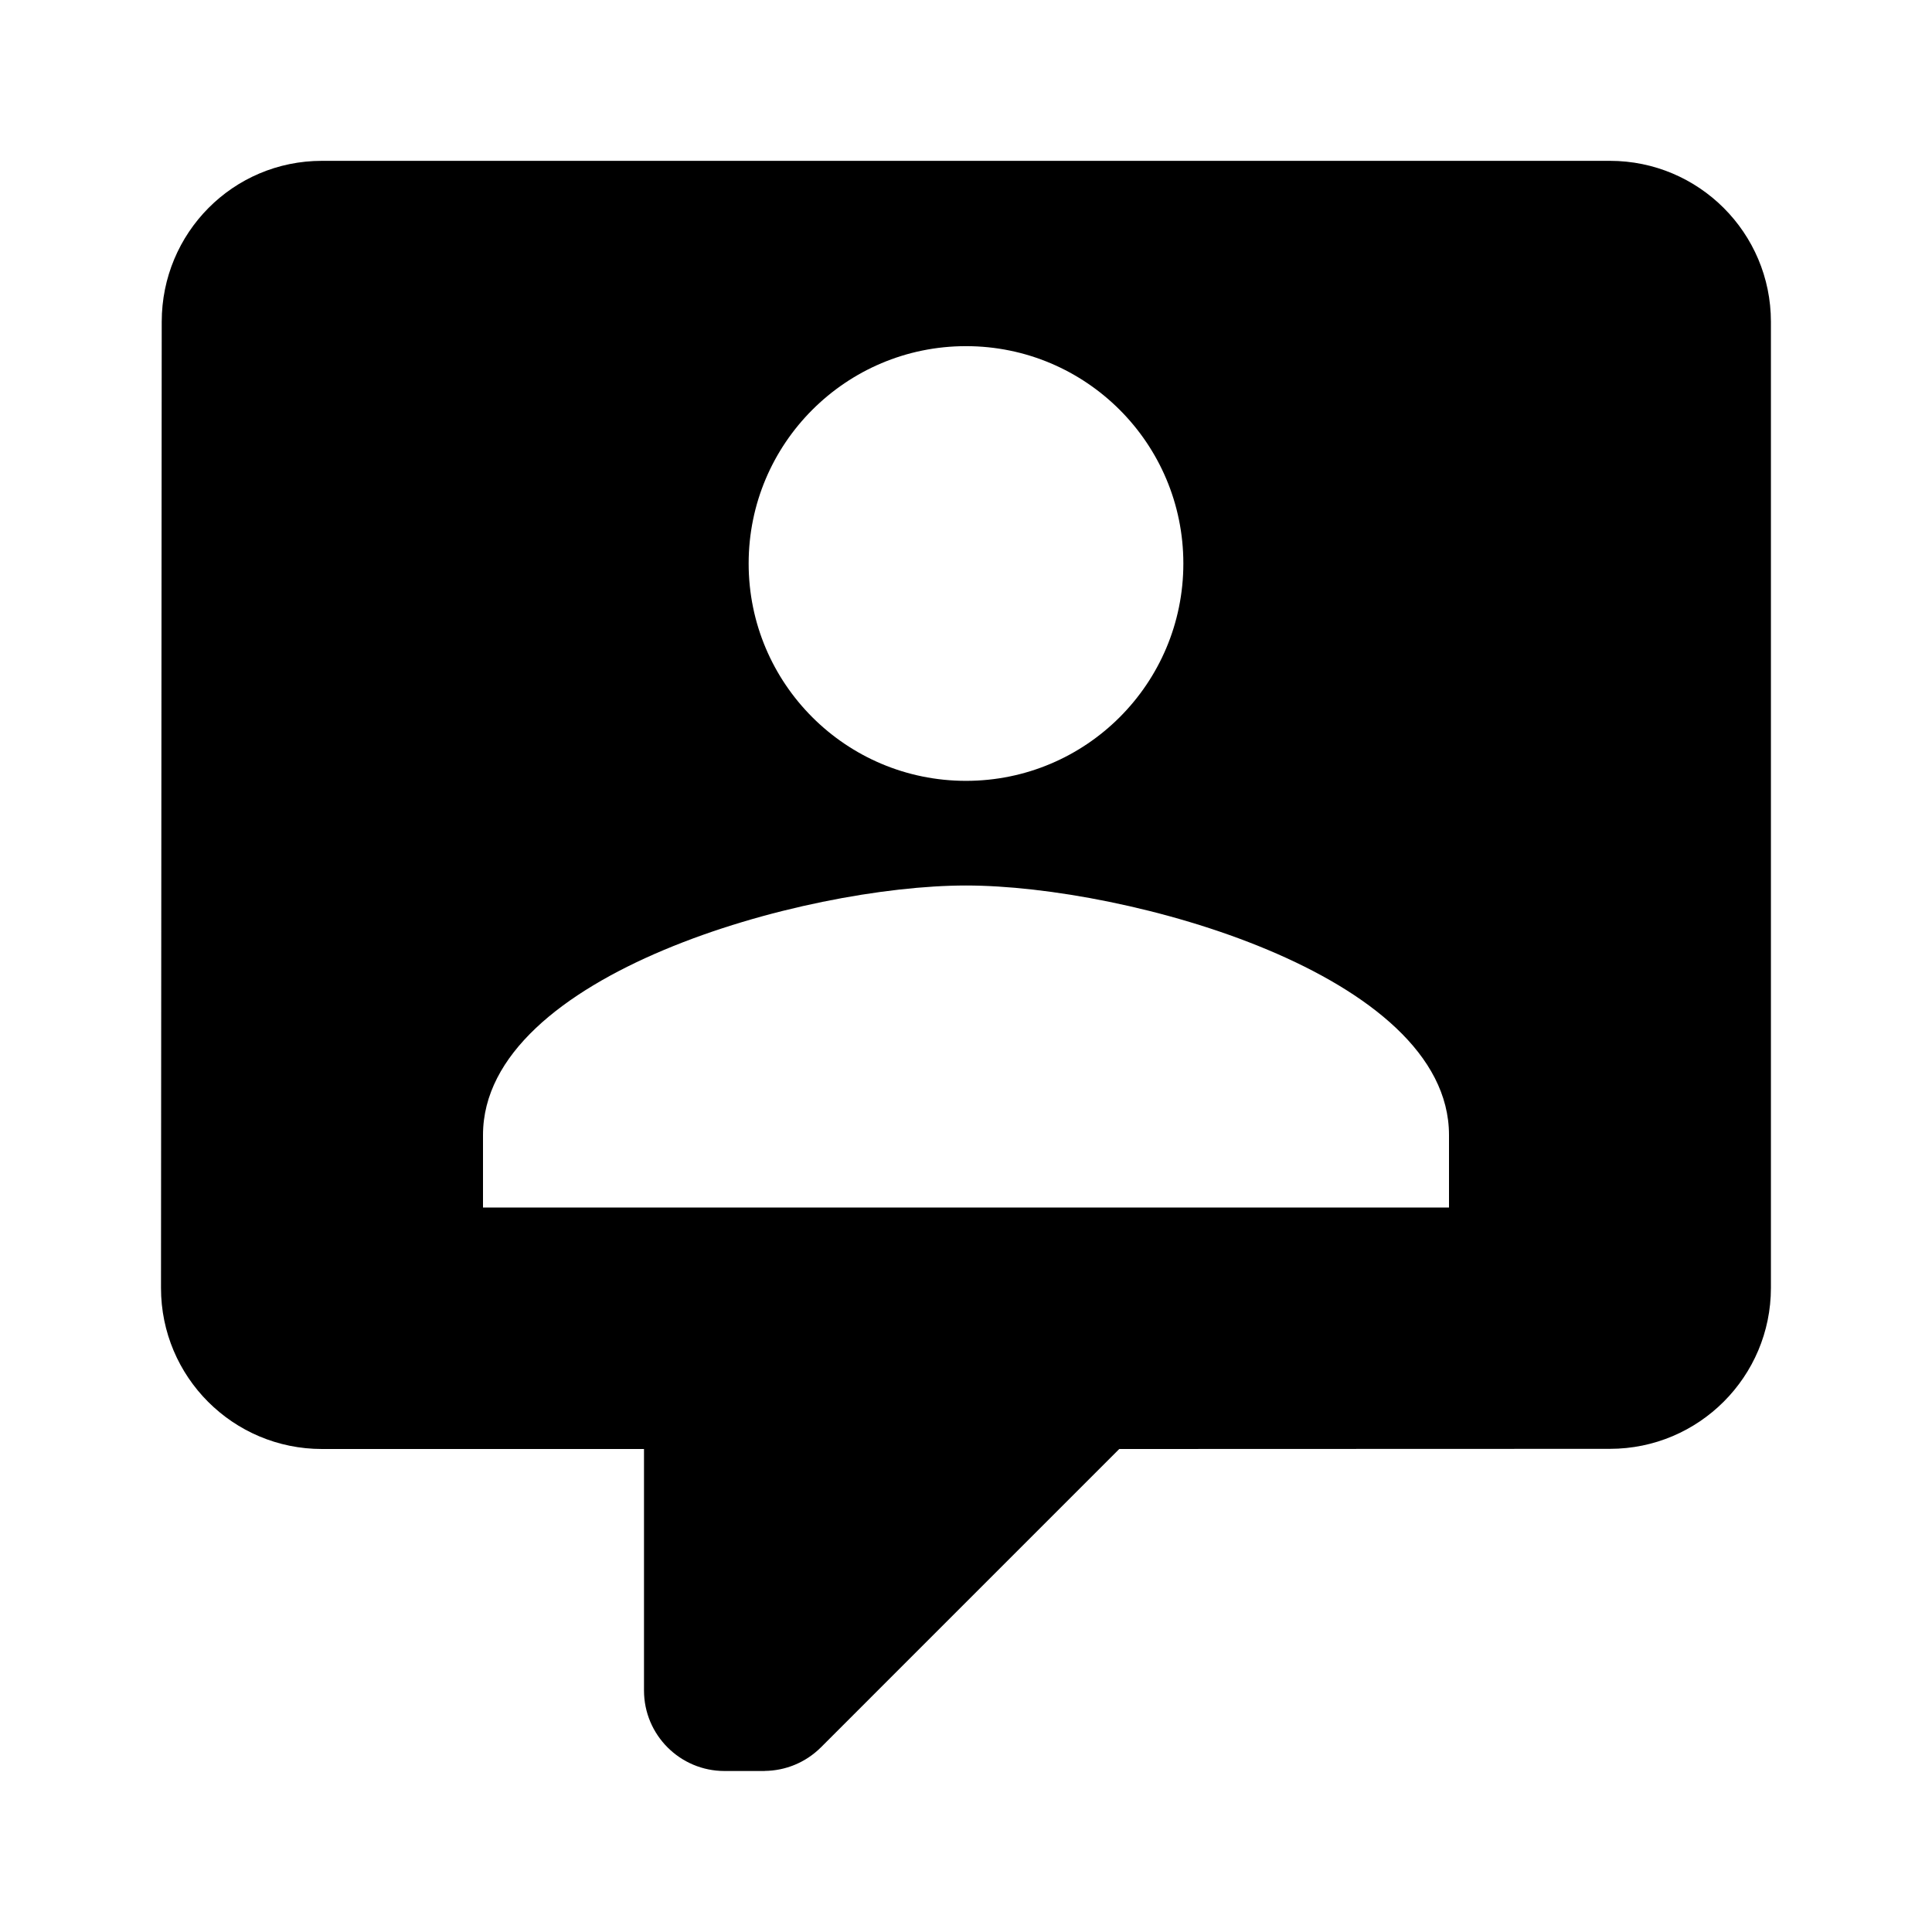
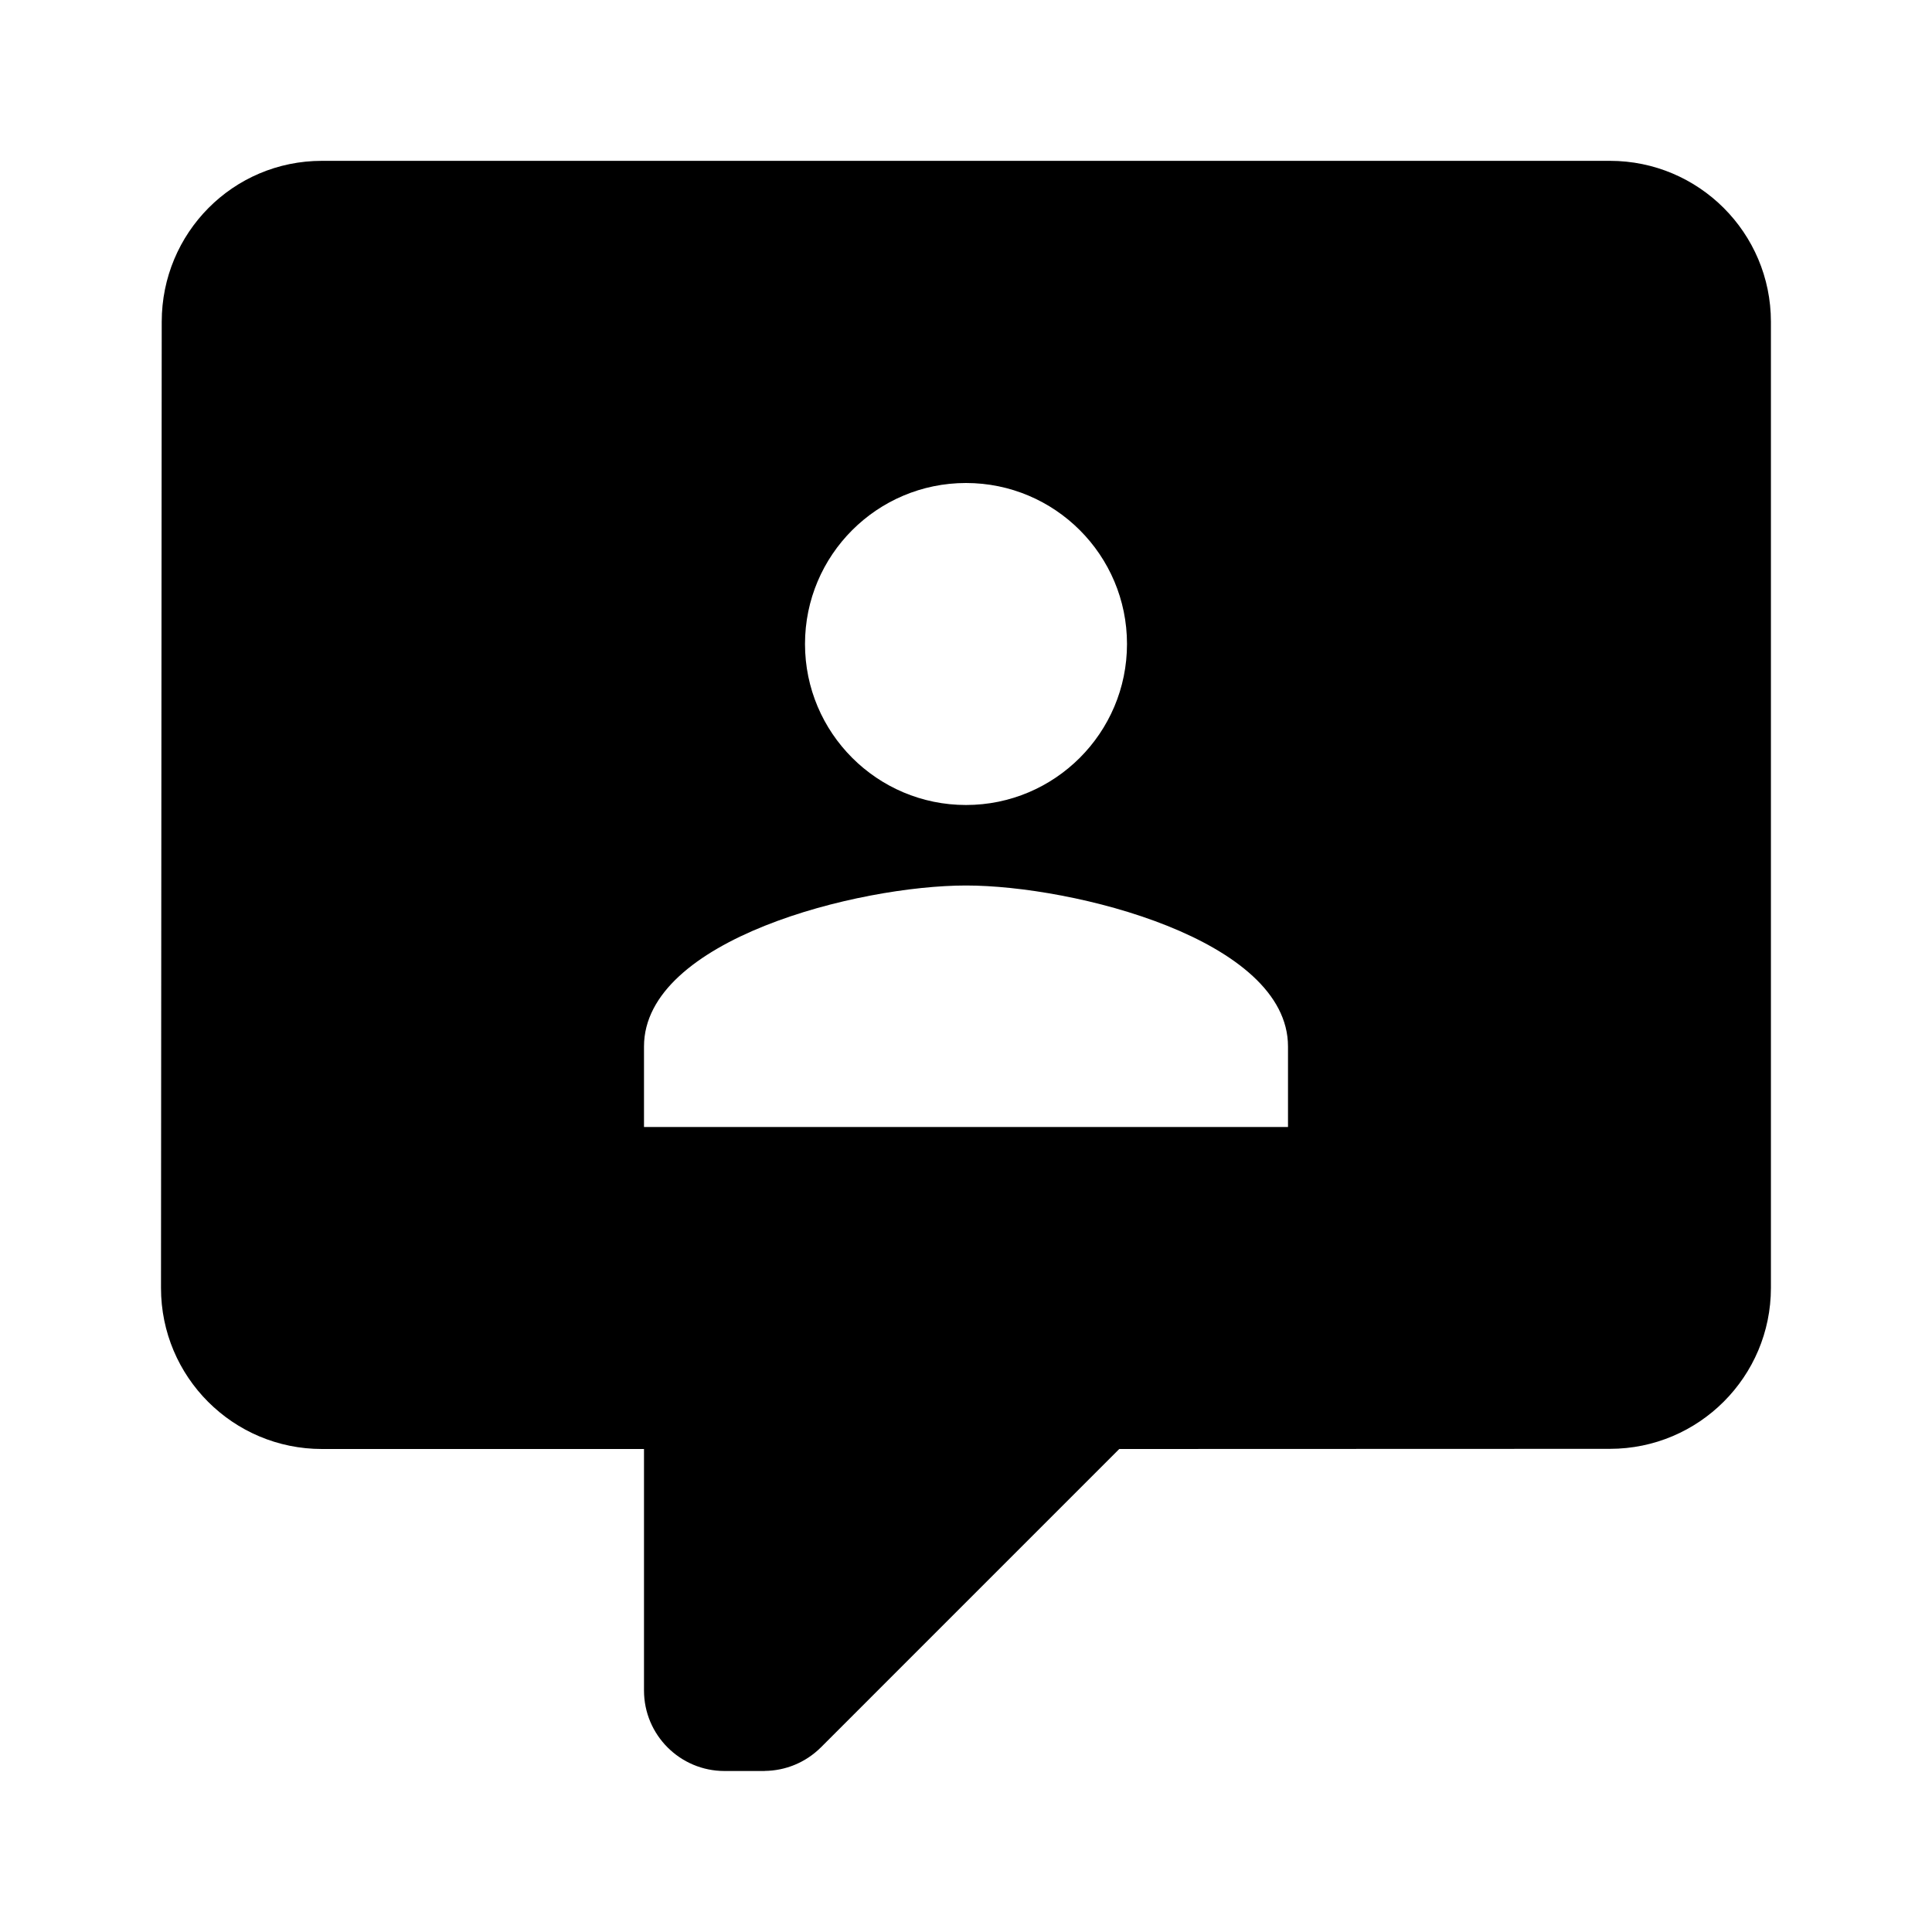
<svg xmlns="http://www.w3.org/2000/svg" version="1.1" baseProfile="full" width="24" height="24" viewBox="0 0 24.00 24.00" enable-background="new 0 0 24.00 24.00" xml:space="preserve">
-   <path fill="#000000" fill-opacity="1" stroke-width="0.2" stroke-linejoin="round" d="M 9,22C 8.448,22 8,21.552 8,21L 8,18L 4,18C 2.895,18 2,17.105 2,16L 2.009,3.998C 2.009,2.893 2.895,1.998 3.999,1.998L 19.999,1.998C 21.103,1.998 21.999,2.893 21.999,3.998L 21.999,15.998C 21.999,17.102 21.103,17.998 19.999,17.998L 13.904,18L 10.198,21.706C 10.005,21.898 9.754,21.996 9.501,21.999L 9.5,22L 9,22 Z M 18,15L 18,14.1C 18,12.099 14,11 12,11C 9.999,11 6,12.099 6,14.1L 6,15L 18,15 Z M 12,4.3C 10.509,4.3 9.3,5.509 9.3,7C 9.3,8.492 10.509,9.7 12,9.7C 13.491,9.7 14.7,8.492 14.7,7C 14.7,5.509 13.491,4.3 12,4.3 Z " />
+   <path fill="#000000" fill-opacity="1" stroke-width="0.2" stroke-linejoin="round" d="M 9,22C 8.448,22 8,21.552 8,21L 8,18L 4,18C 2.895,18 2,17.105 2,16L 2.009,3.998C 2.009,2.893 2.895,1.998 3.999,1.998L 19.999,1.998C 21.103,1.998 21.999,2.893 21.999,3.998L 21.999,15.998C 21.999,17.102 21.103,17.998 19.999,17.998L 13.904,18L 10.198,21.706C 10.005,21.898 9.754,21.996 9.501,21.999L 9.5,22L 9,22 Z M 16,14L 16,13C 16,11.668 13.333,11 12,11C 10.667,11 8,11.668 8,13L 8,14L 16,14 Z M 12,6C 10.896,6 10,6.896 10,8C 10,9.103 10.896,10 12,10C 13.104,10 14,9.103 14,8C 14,6.896 13.104,6 12,6 Z " />
</svg>
